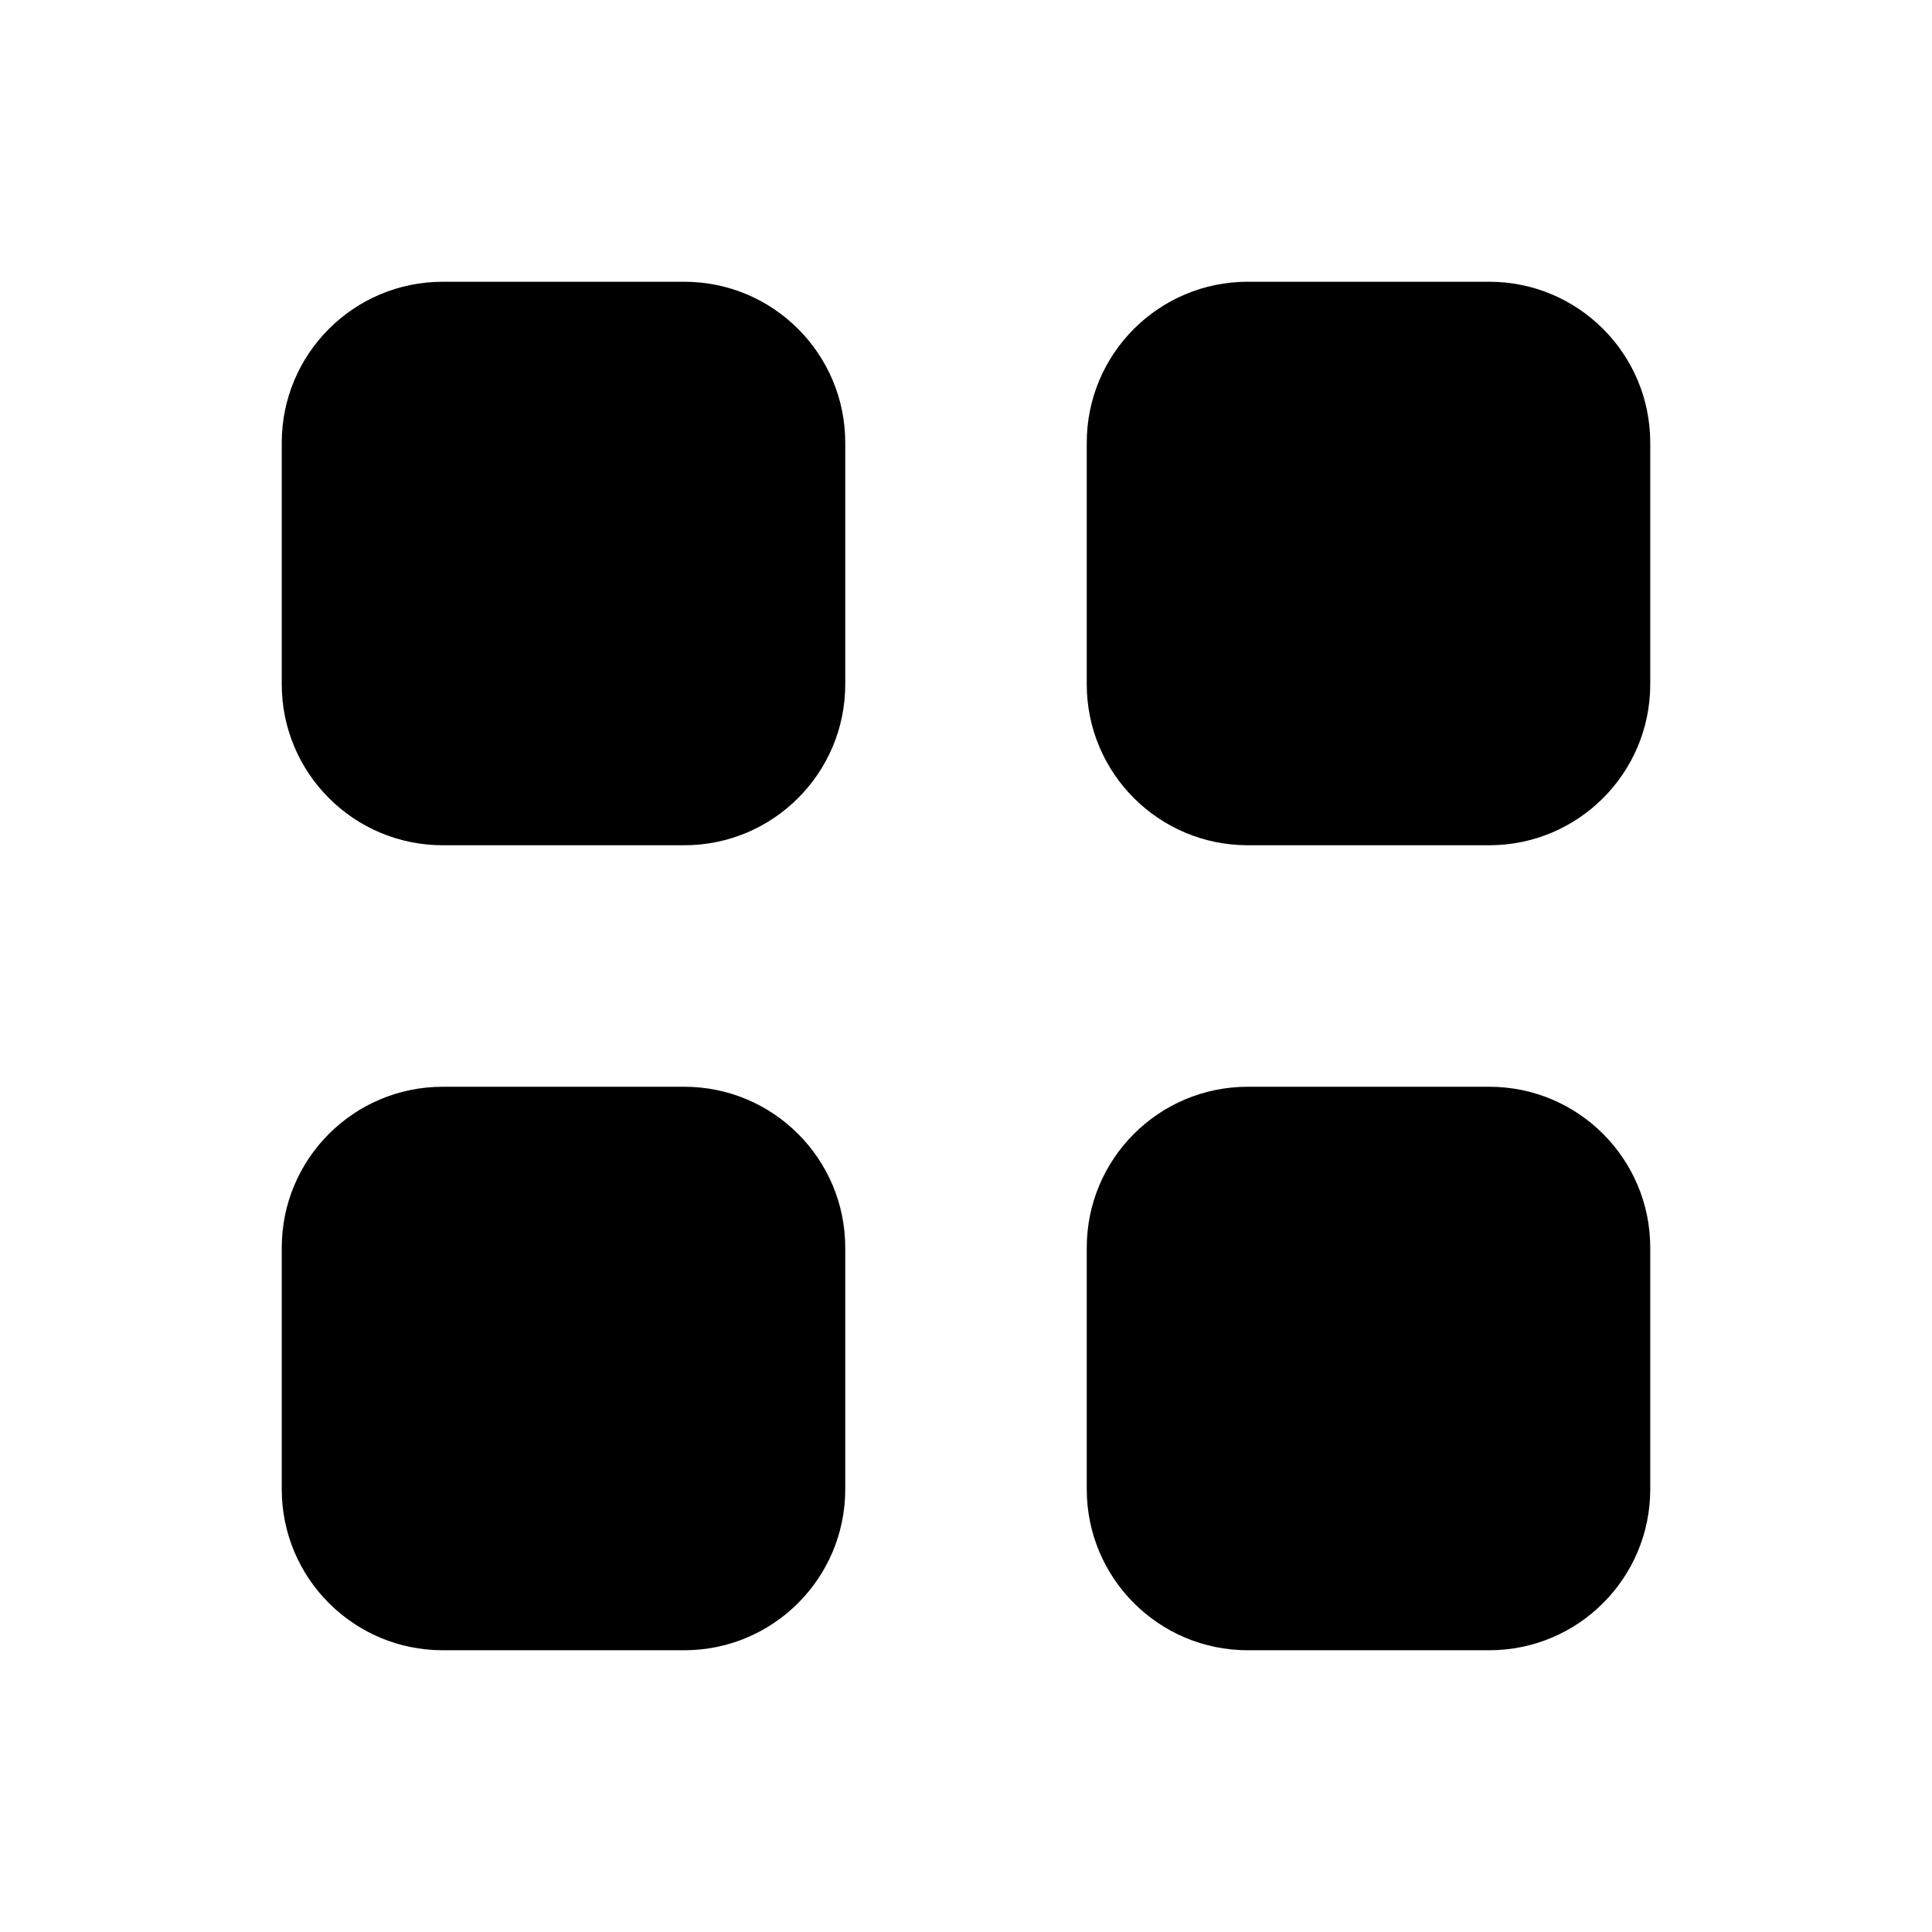
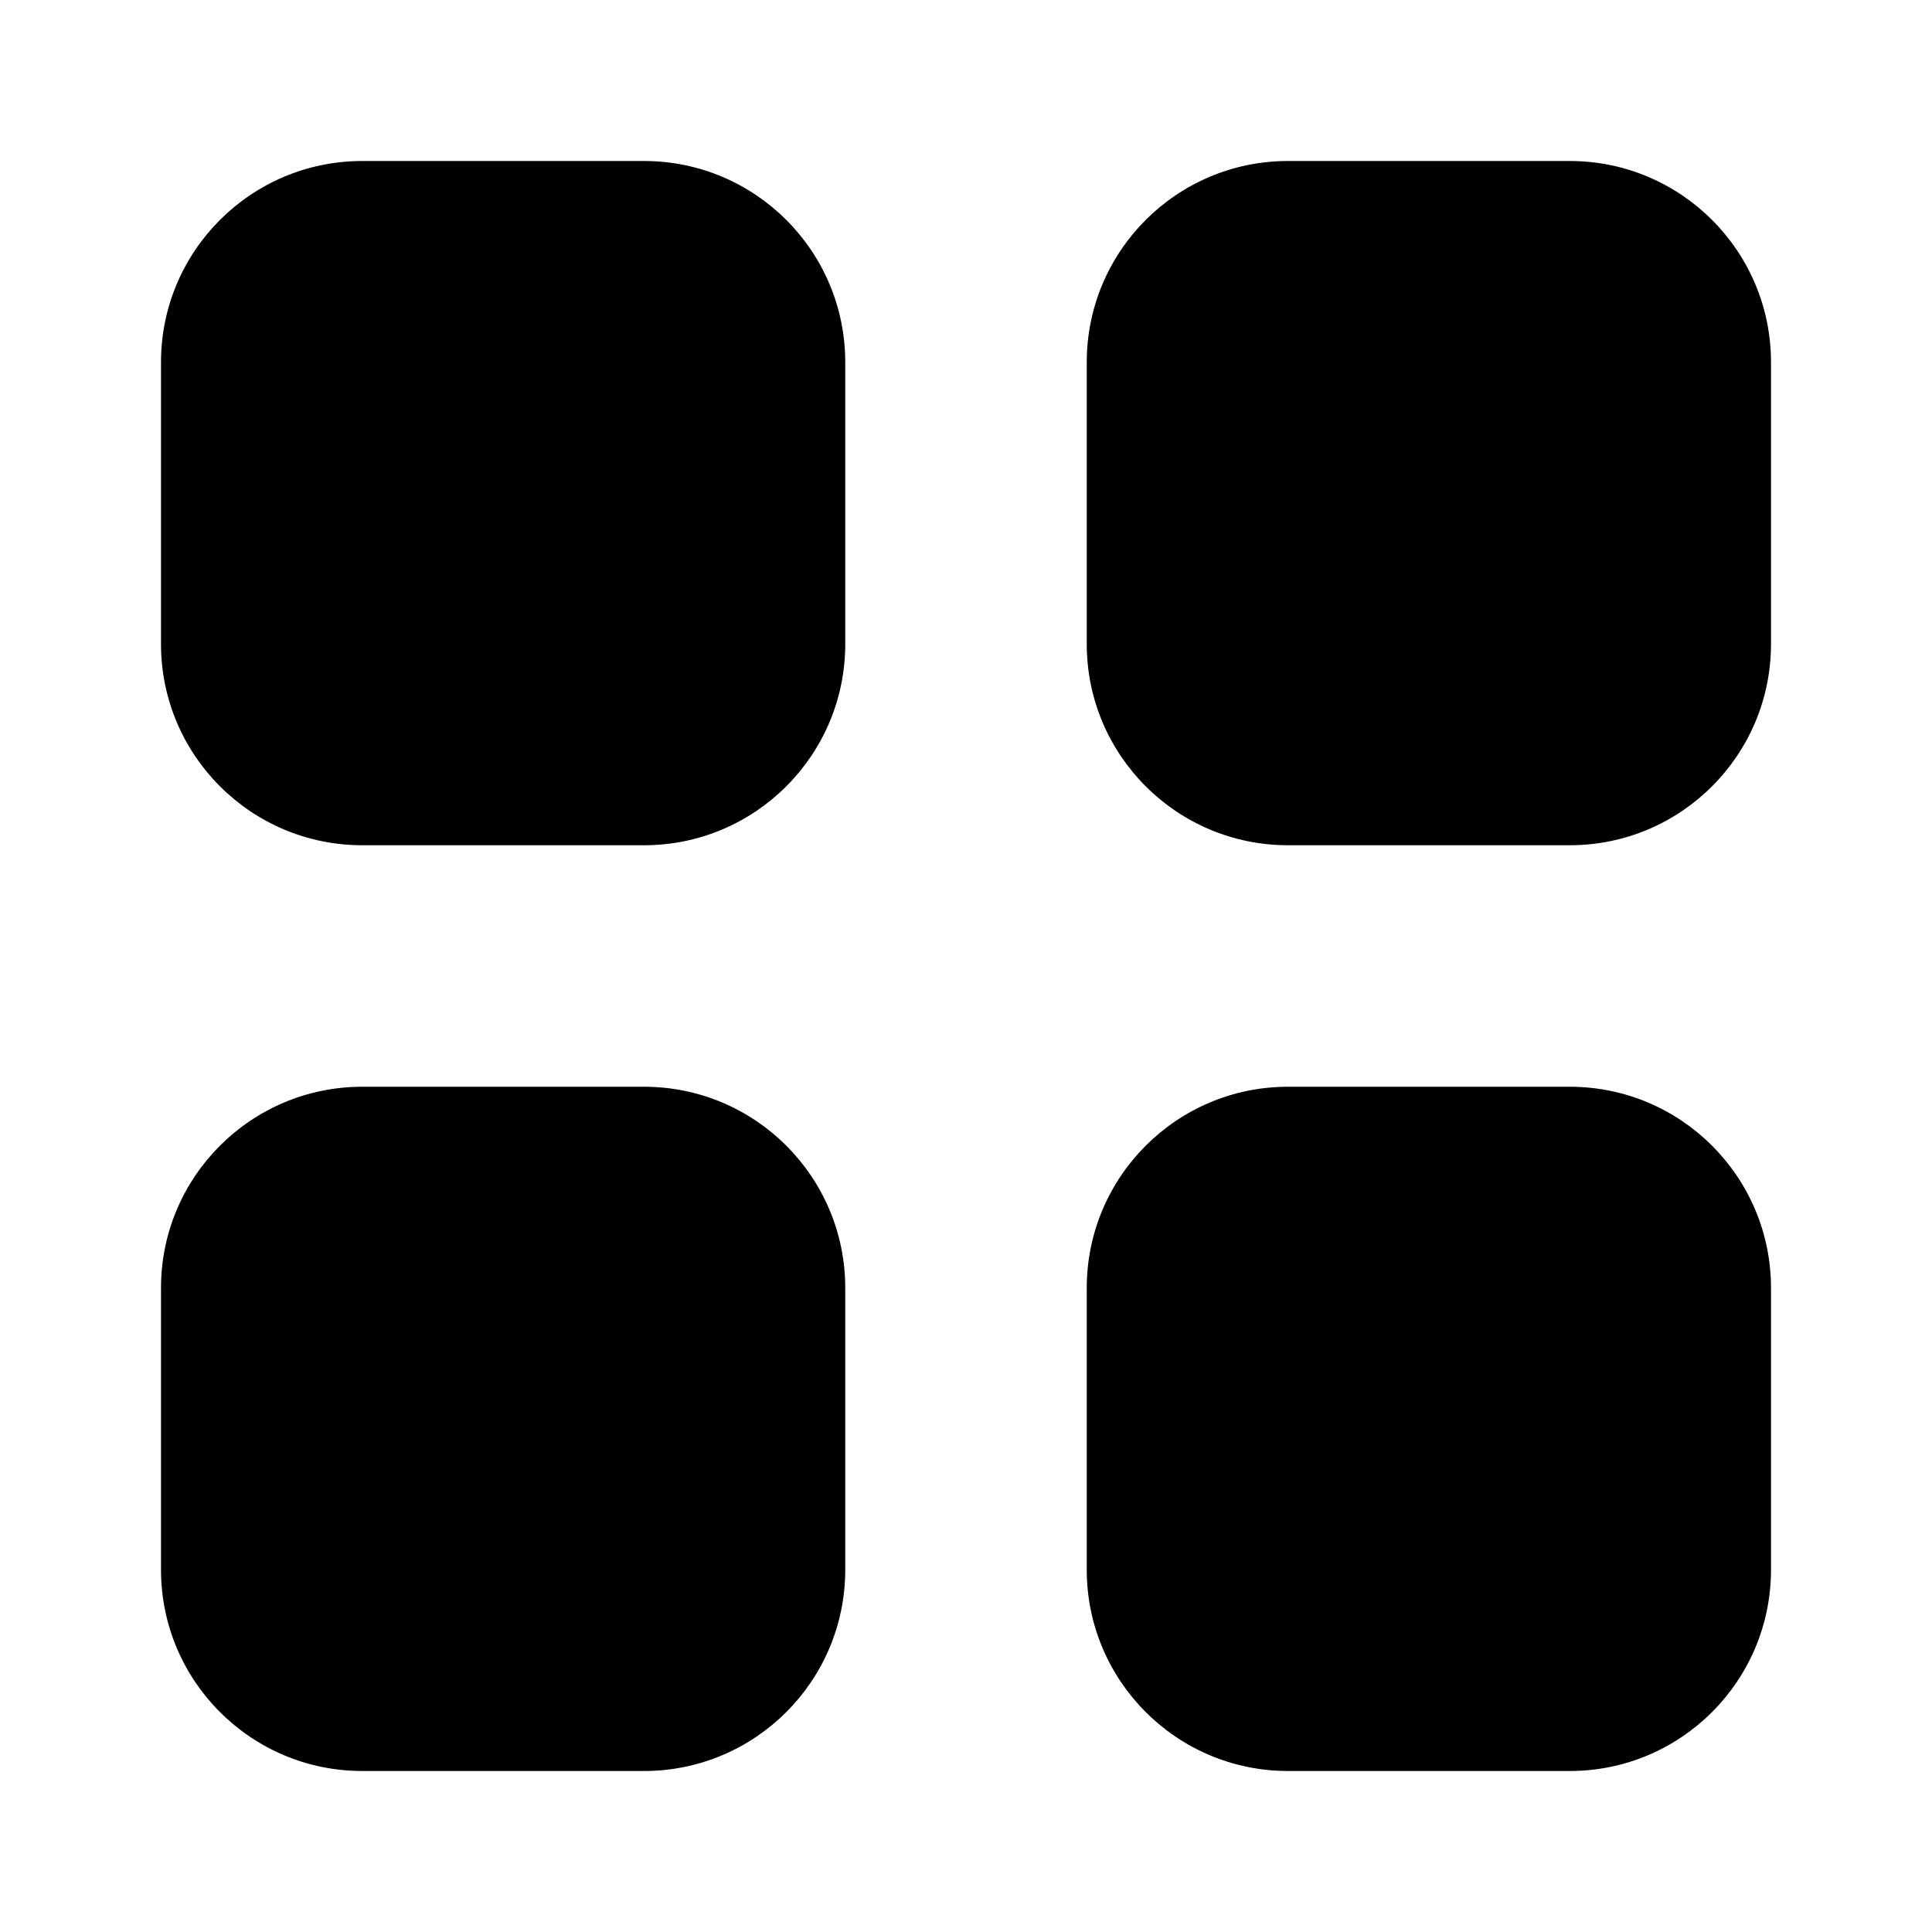
<svg xmlns="http://www.w3.org/2000/svg" viewBox="0 0 24 24" fill="currentColor">
-   <rect x="3.5" y="3.5" width="7" height="7" rx="2" fill="currentColor" />
-   <rect x="13.5" y="3.5" width="7" height="7" rx="2" fill="currentColor" />
-   <rect x="3.5" y="13.5" width="7" height="7" rx="2" fill="currentColor" />
-   <rect x="13.5" y="13.5" width="7" height="7" rx="2" fill="currentColor" />
+   <rect x="2" y="2" width="8.5" height="8.5" rx="2.5" />
+   <rect x="13.5" y="2" width="8.5" height="8.5" rx="2.5" />
+   <rect x="2" y="13.5" width="8.5" height="8.5" rx="2.5" />
+   <rect x="13.5" y="13.5" width="8.5" height="8.5" rx="2.5" />
</svg>
